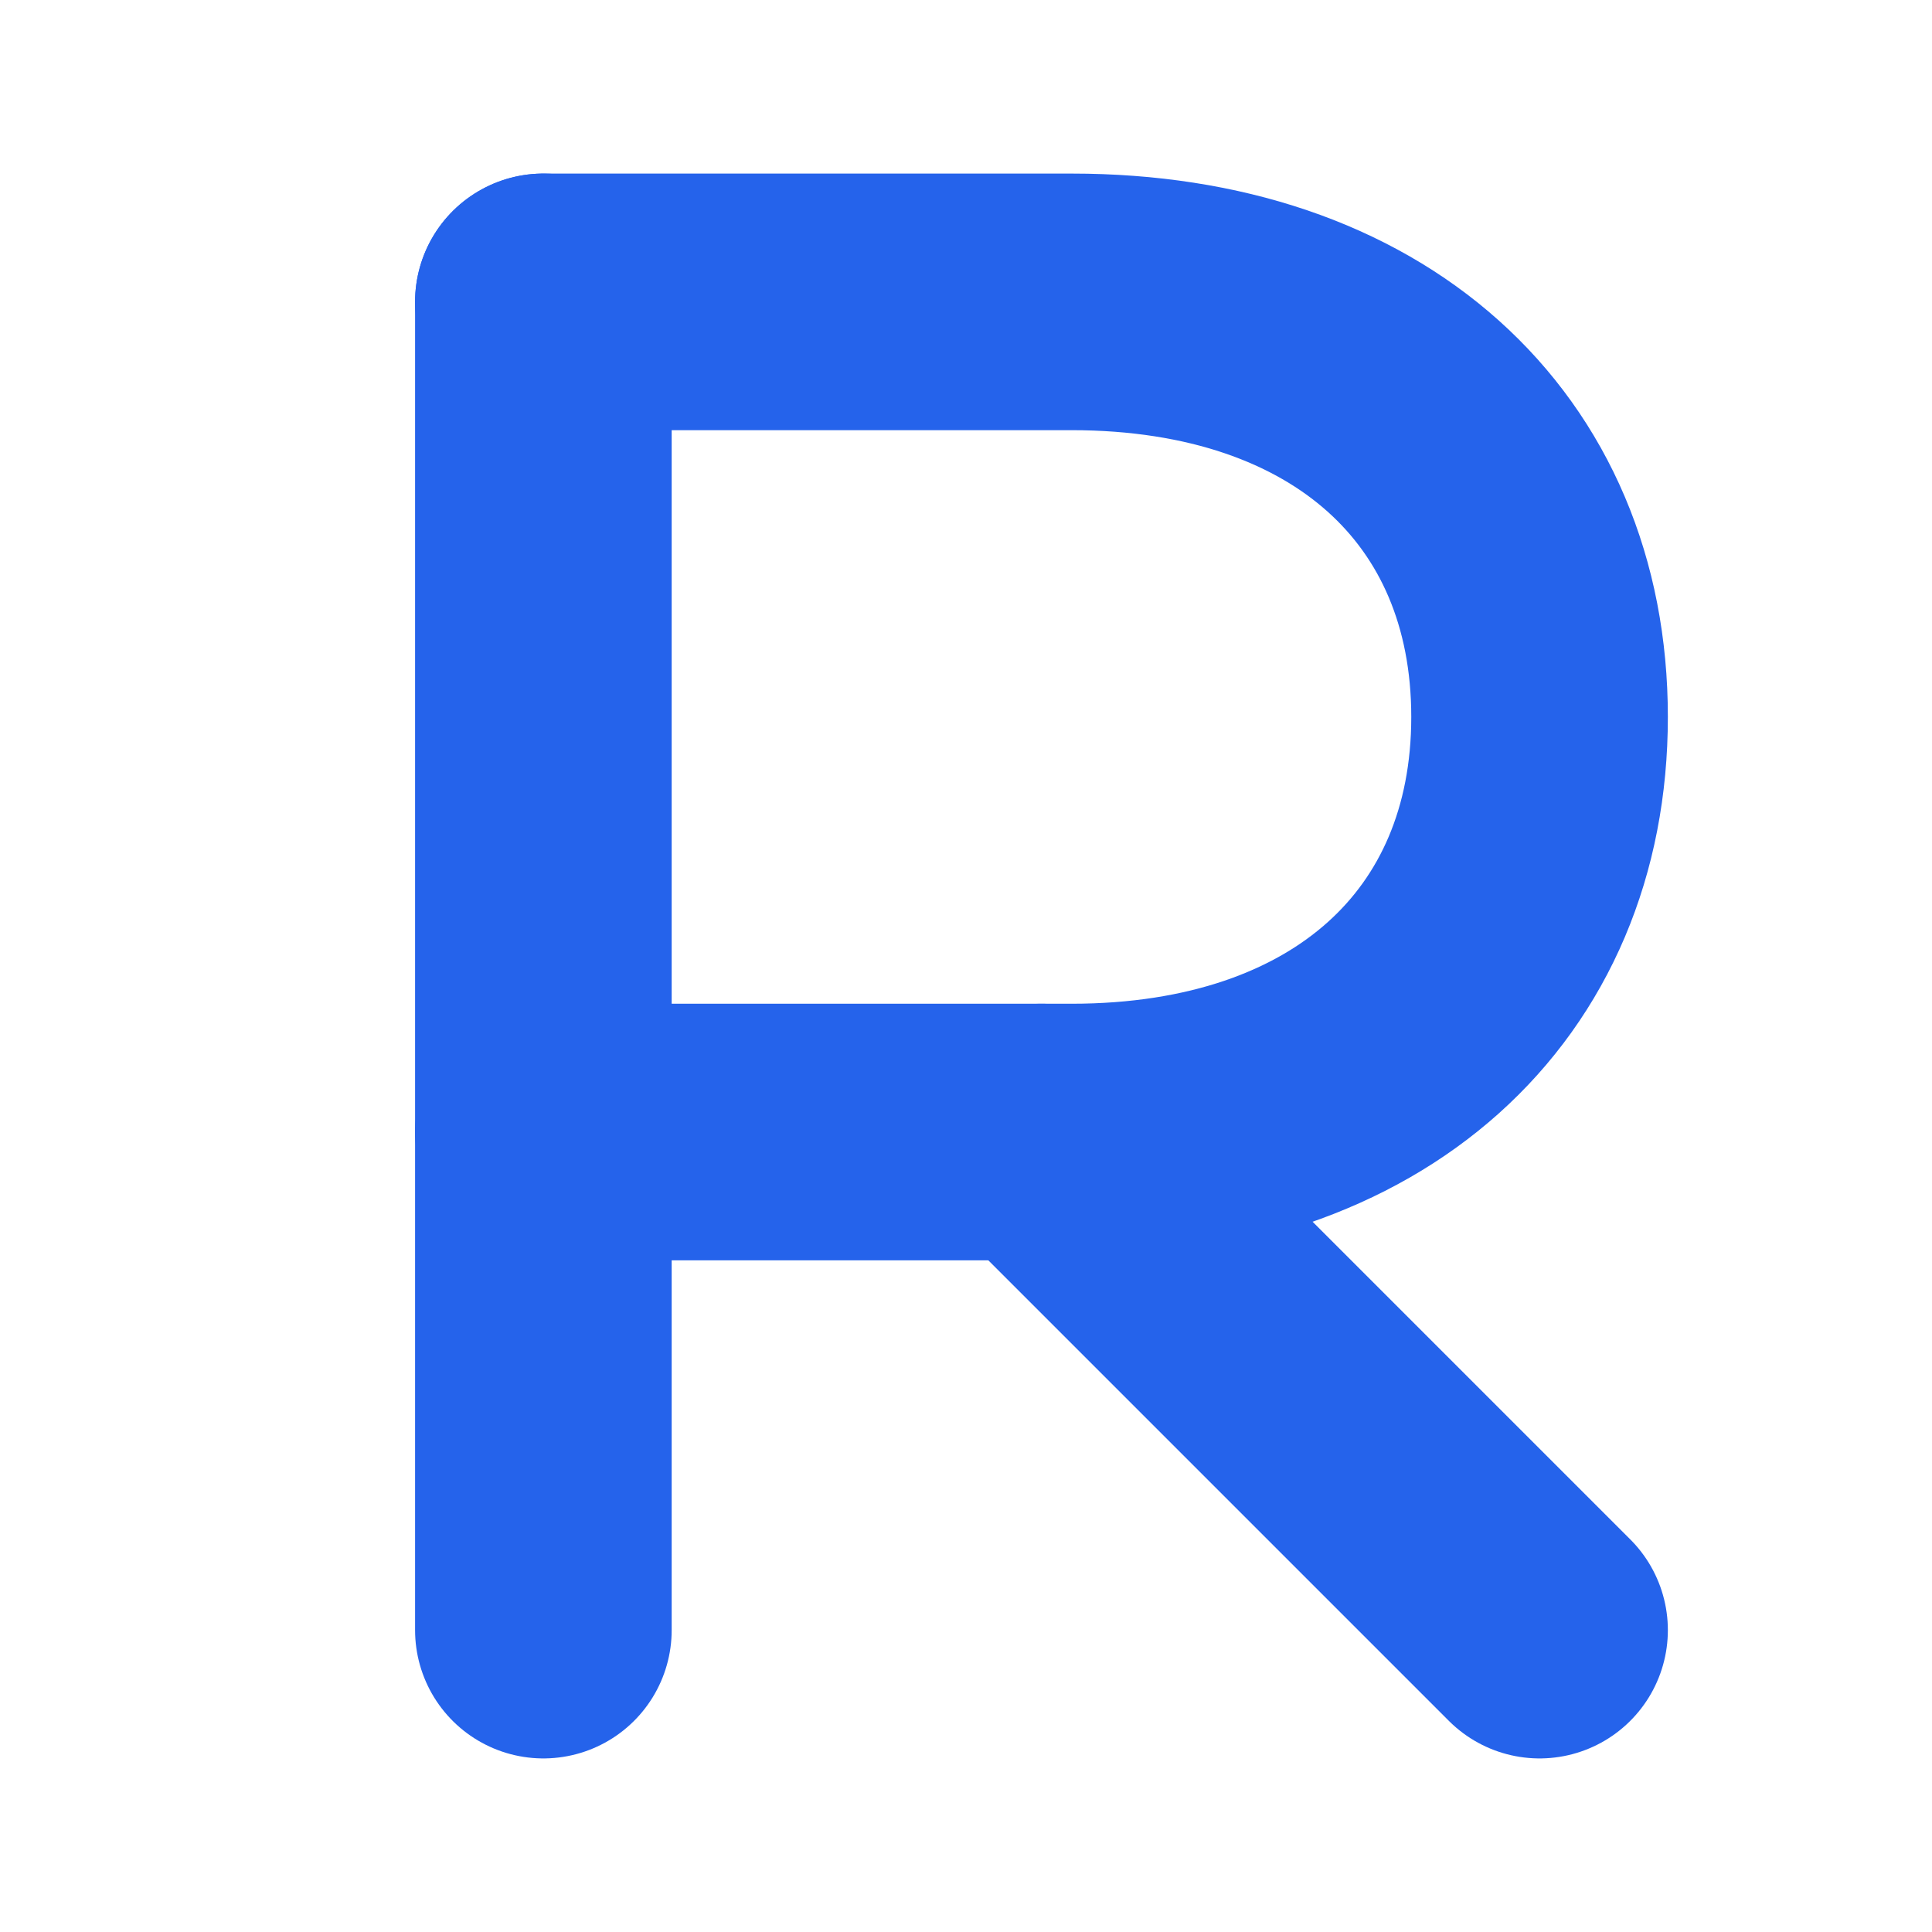
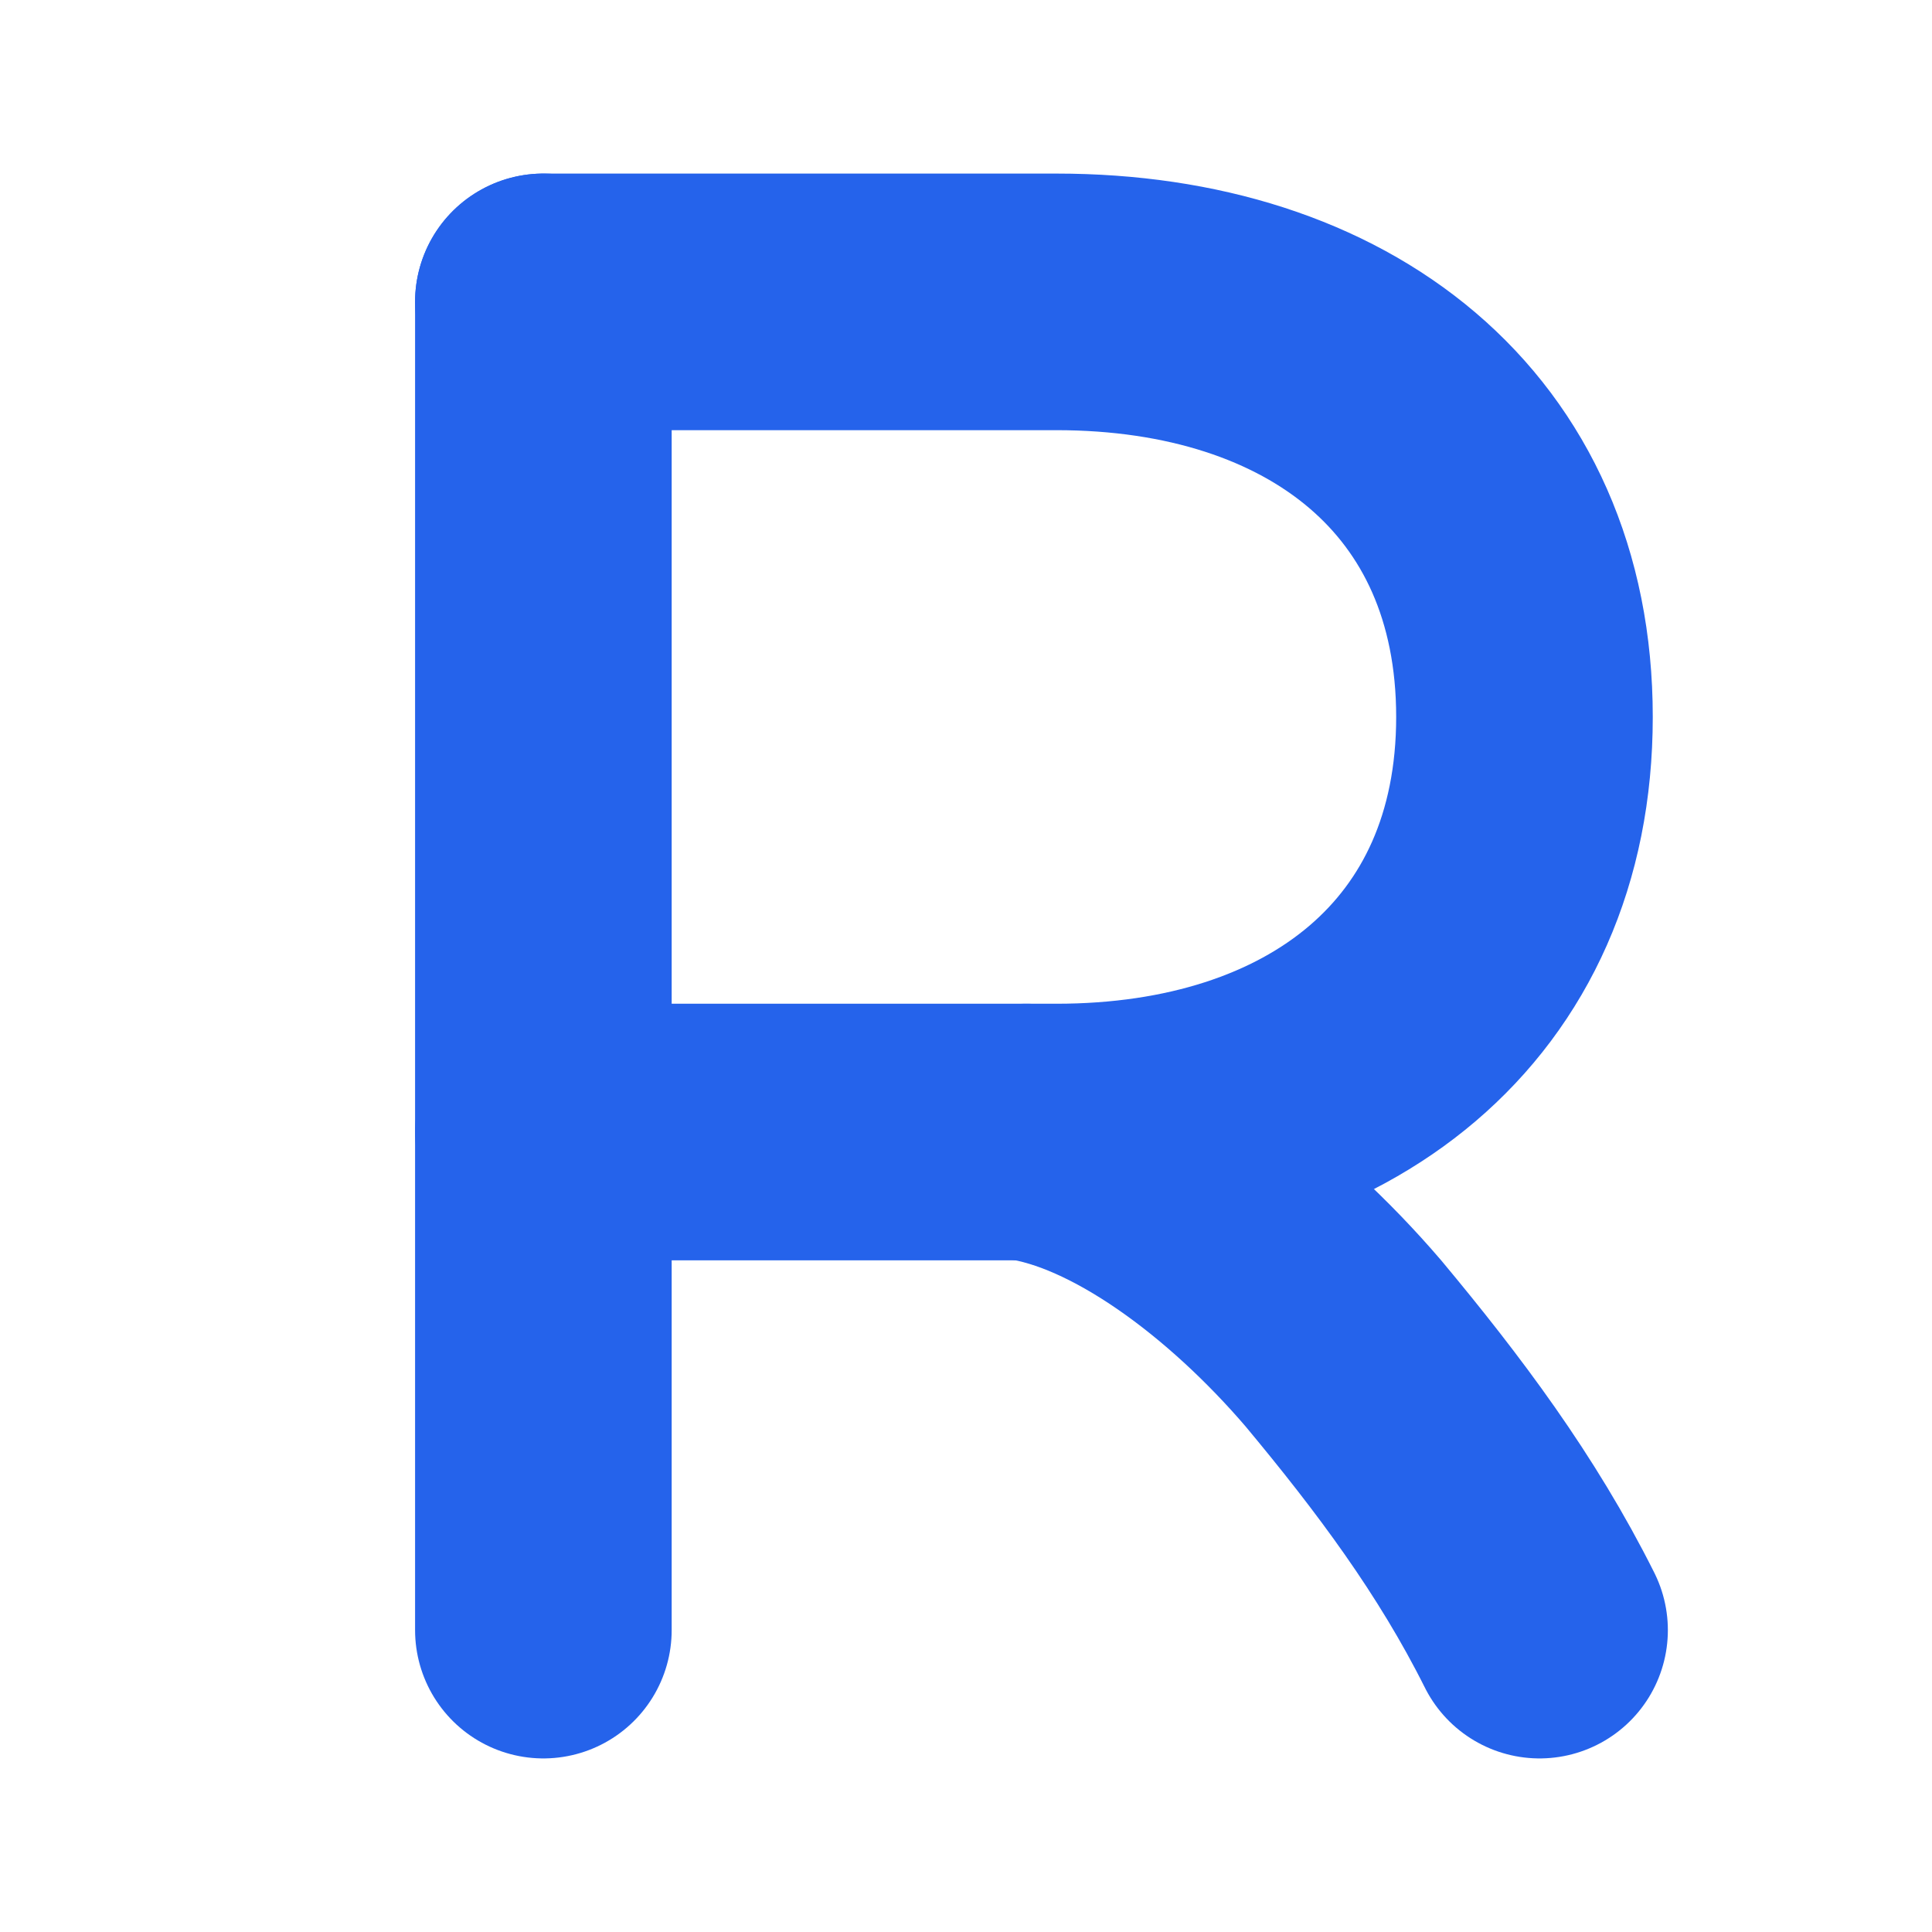
<svg xmlns="http://www.w3.org/2000/svg" viewBox="0 0 256 256" width="256" height="256">
  <g fill="none" stroke="#2563EB" stroke-width="34" stroke-linecap="round" stroke-linejoin="round">
-     <path d="M72 216V40" />
-     <path d="M72 40H142C180 40 204 62 204 95C204 128 180 150 142 150H72" />
-     <path d="M138 150L204 216" />
+     <path d="M72 216 L72 40" />
+     <path d="M72 40 L140 40 C176 40 202 60 202 95 C202 130 176 150 140 150 L72 150" />
+     <path d="M136 150 C150 152 166 164 178 178 C188 190 197 202 204 216" />
  </g>
</svg>
